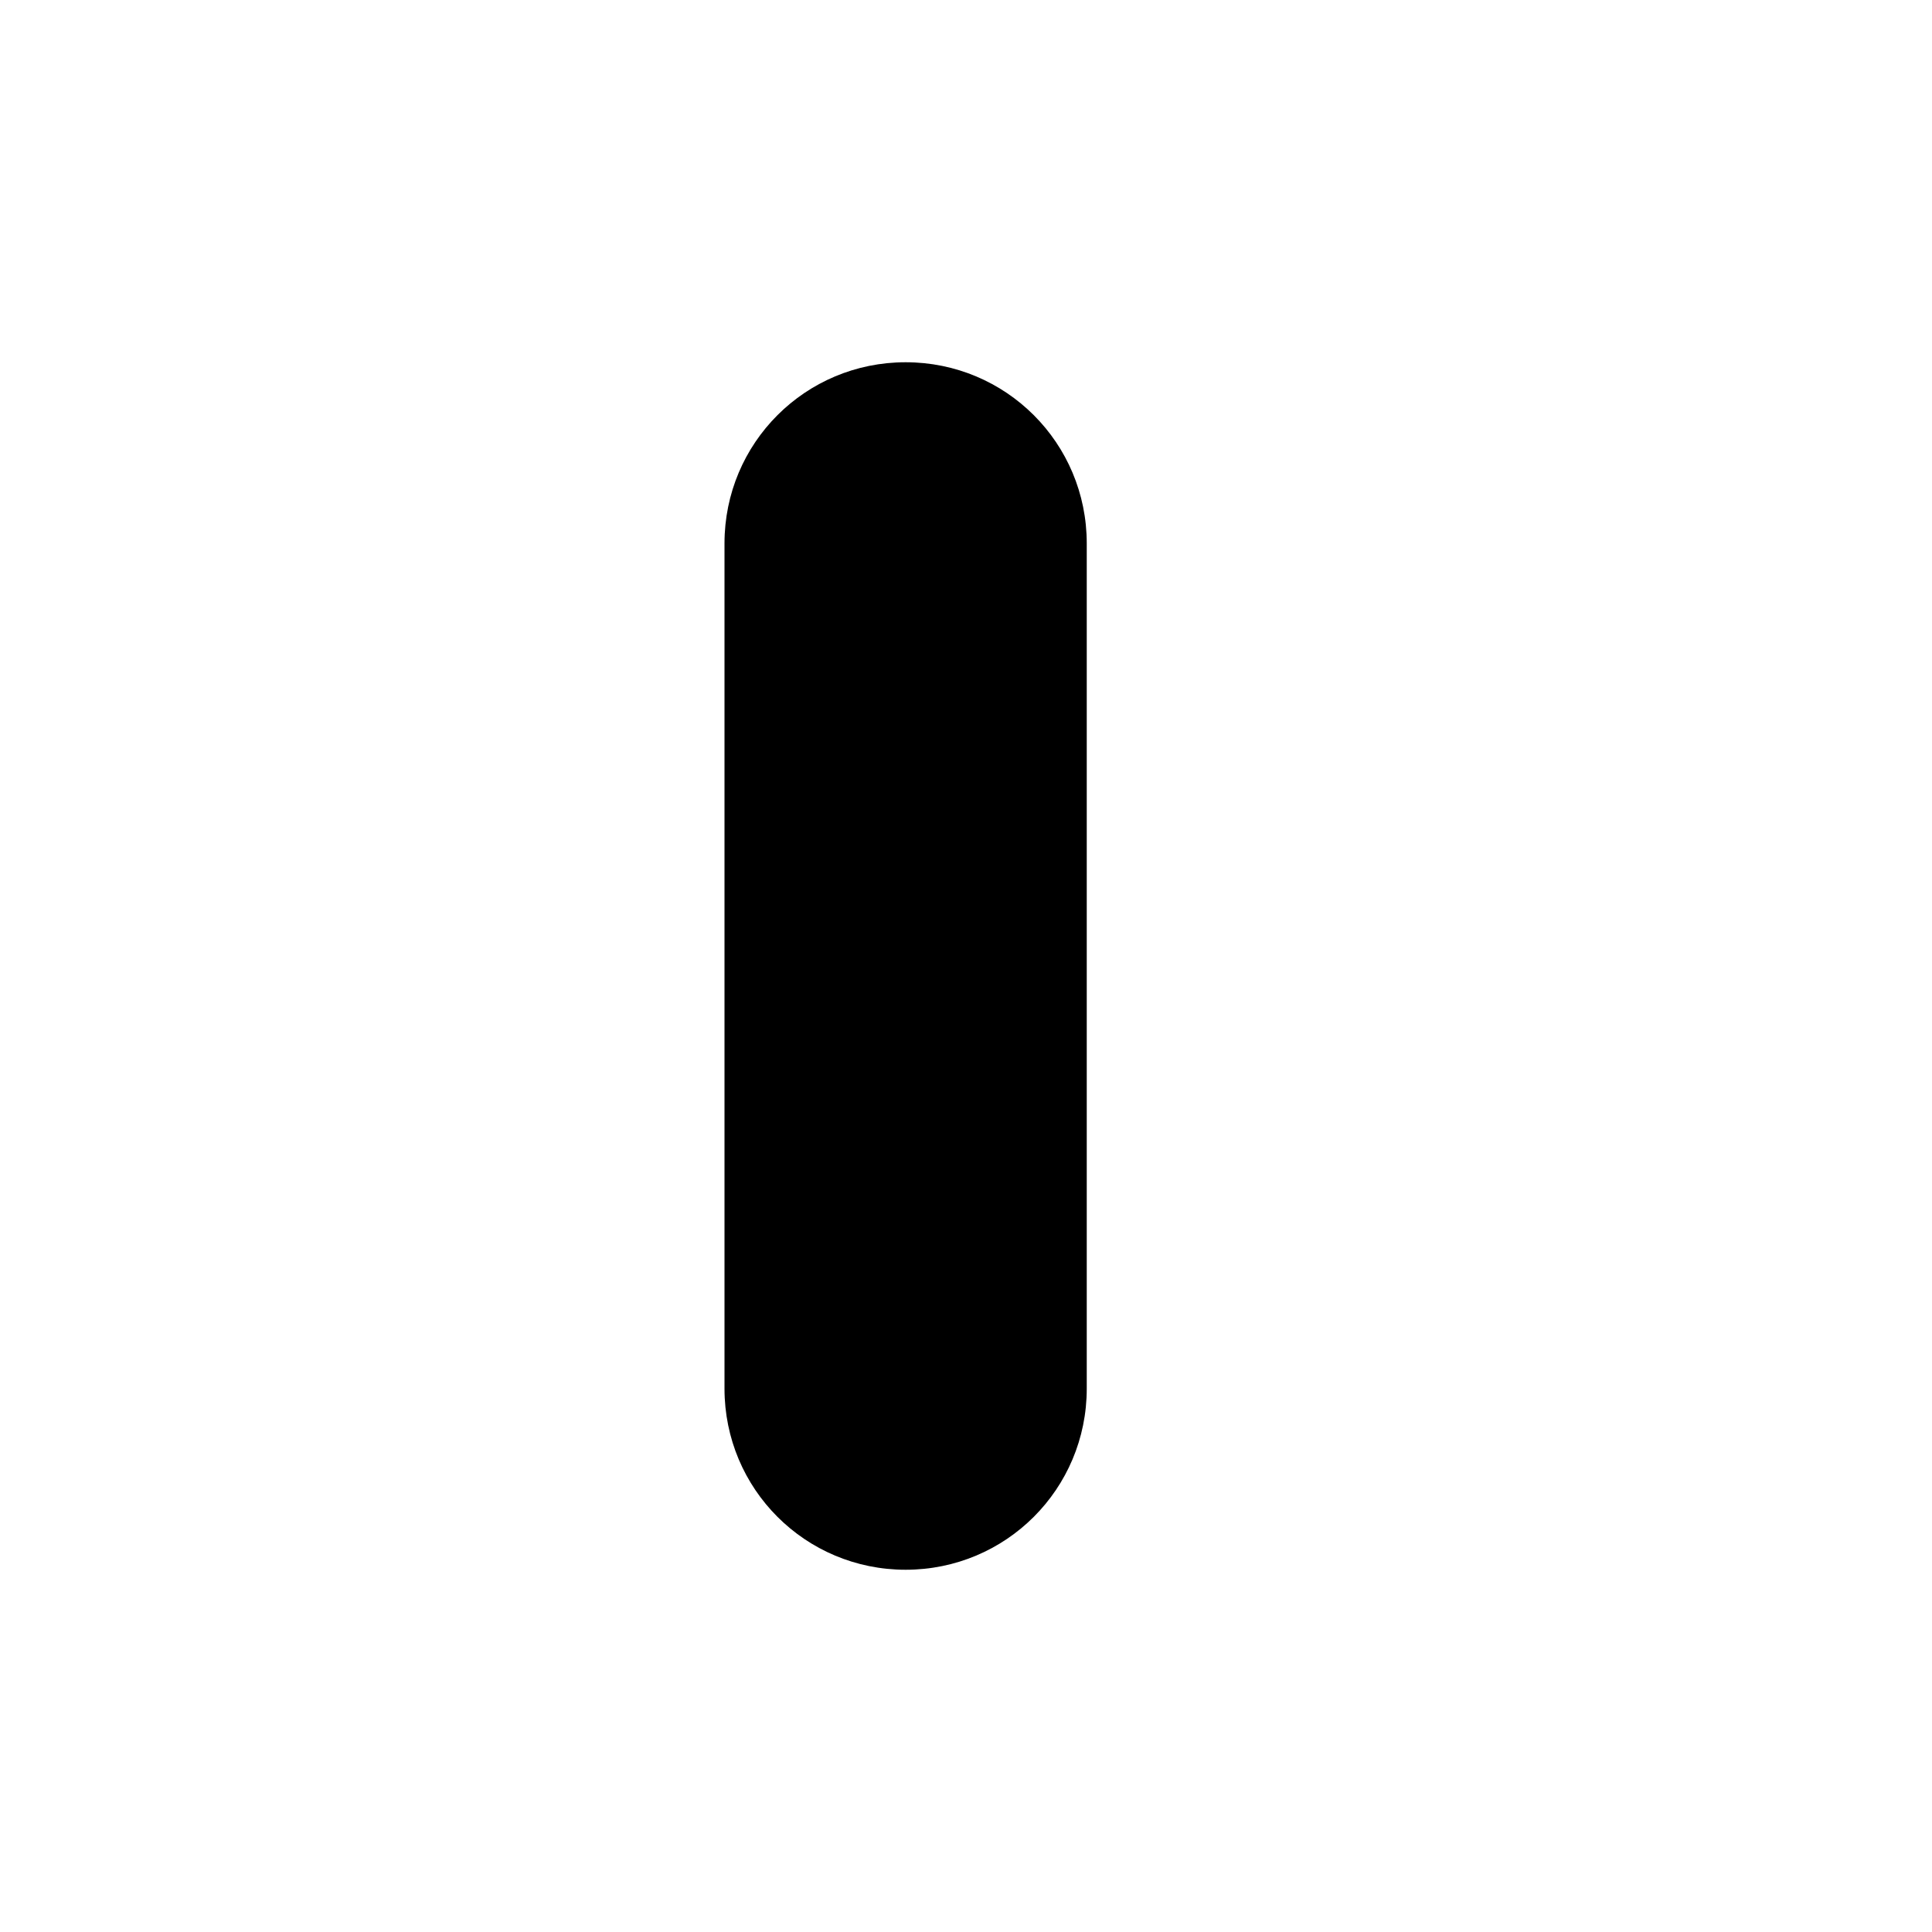
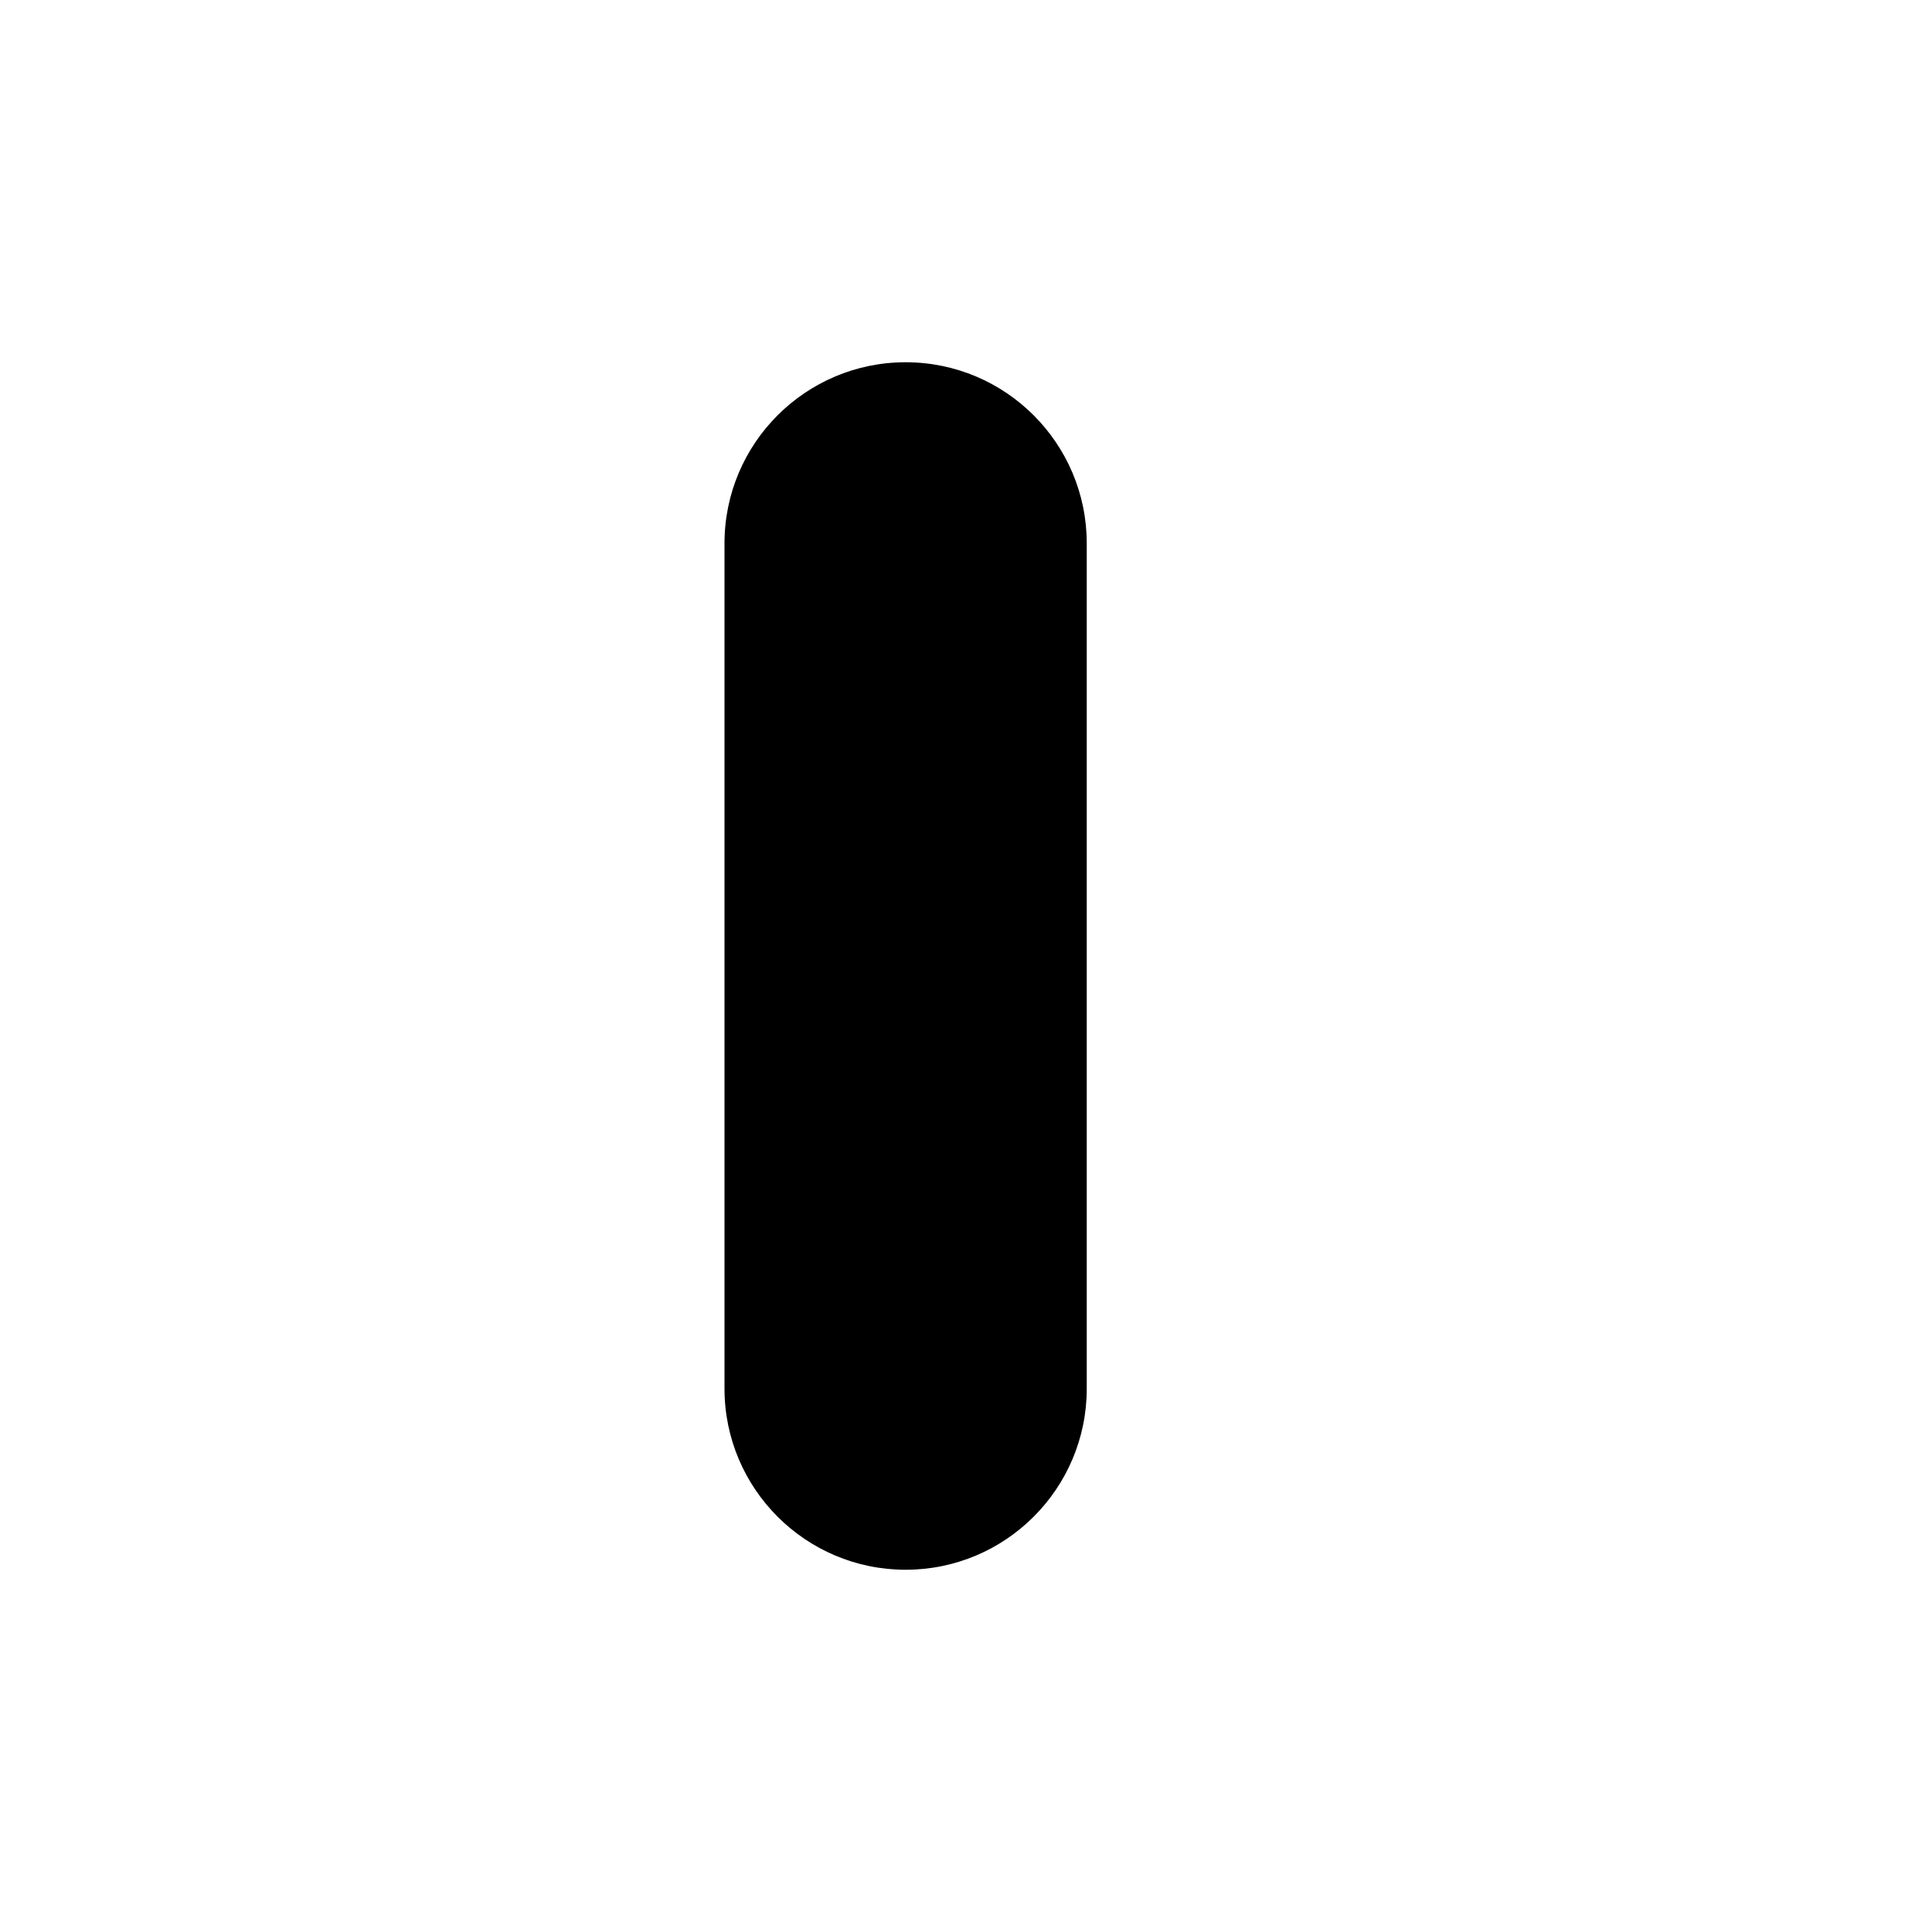
<svg xmlns="http://www.w3.org/2000/svg" width="16" height="16">
-   <path d="M 7.5,3.0 C 8.331,3.0 9.0,3.669 9.0,4.5 L 9.0,11.5 C 9.0,12.331 8.331,13.0 7.5,13.0 C 6.669,13.0 6.0,12.331 6.0,11.5 L 6.0,4.5 C 6.0,3.669 6.669,3.0 7.5,3.0" fill="#000" />
+   <path d="M 7.5,3.0 C 8.328,3.0 9.0,3.672 9.0,4.5 L 9.0,11.5 C 9.0,12.328 8.328,13.0 7.5,13.0 C 6.672,13.0 6.0,12.328 6.0,11.5 L 6.0,4.5 C 6.0,3.672 6.672,3.0 7.5,3.0" fill="#000" />
</svg>
